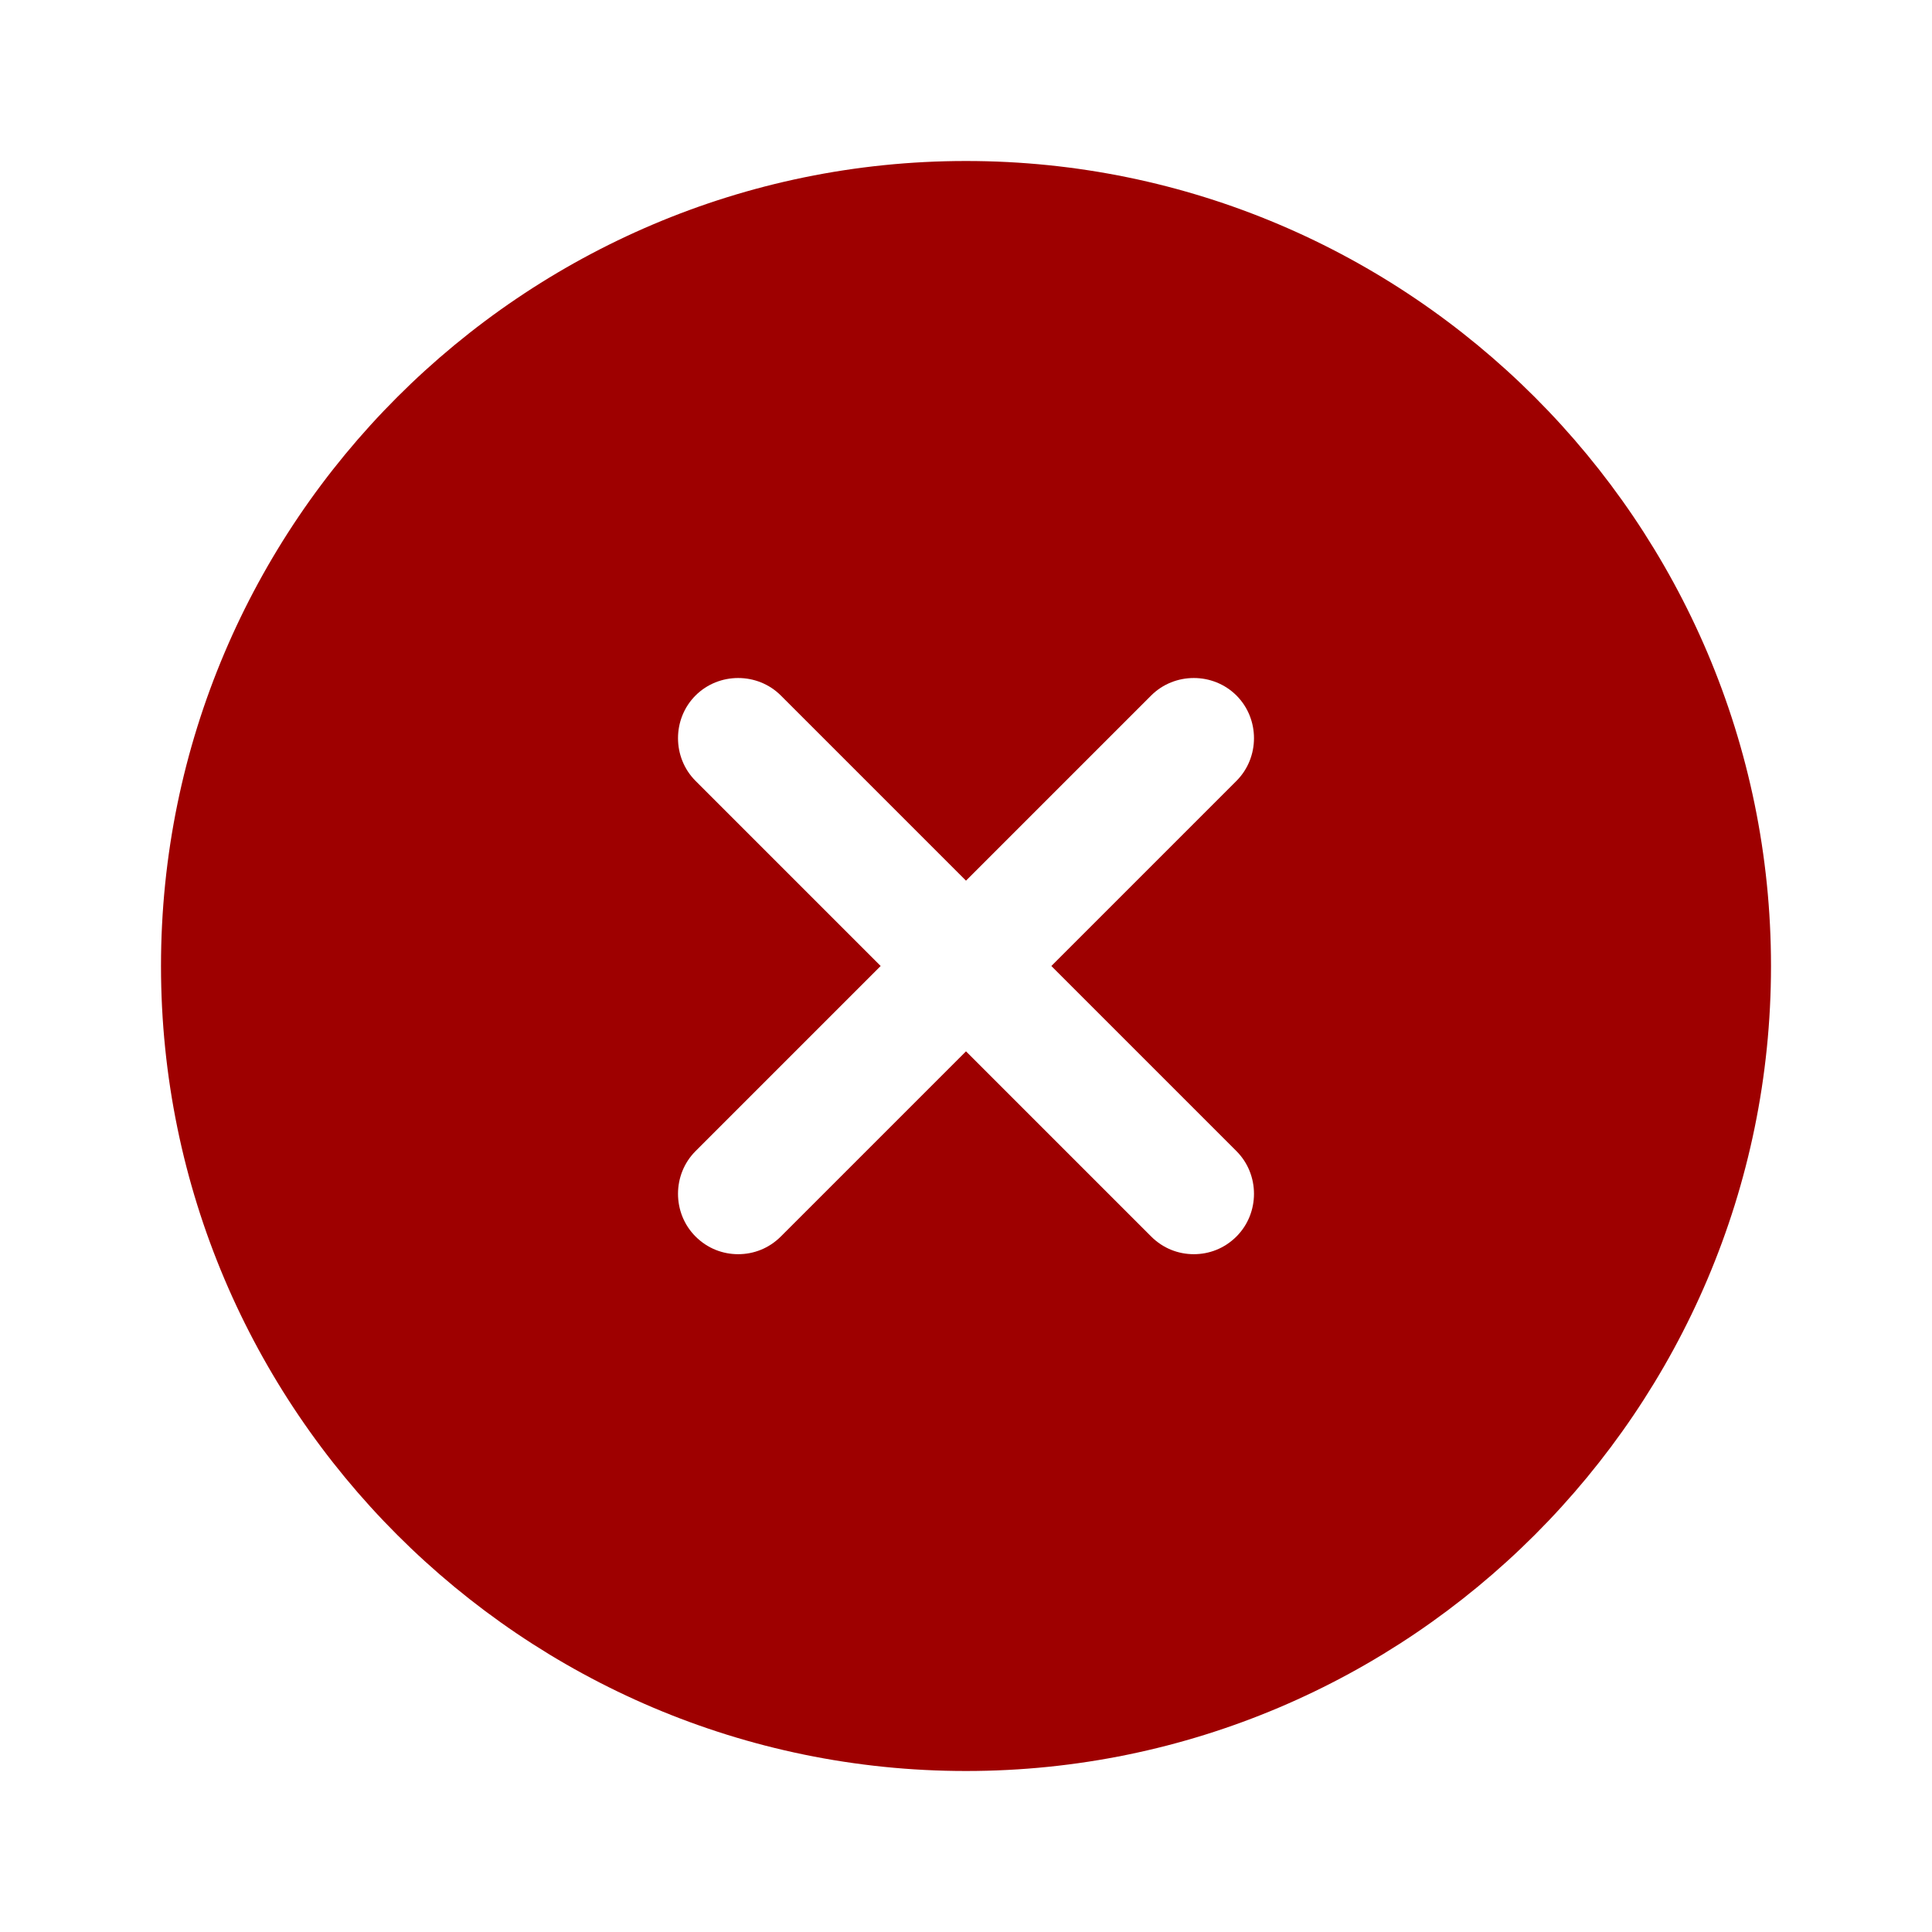
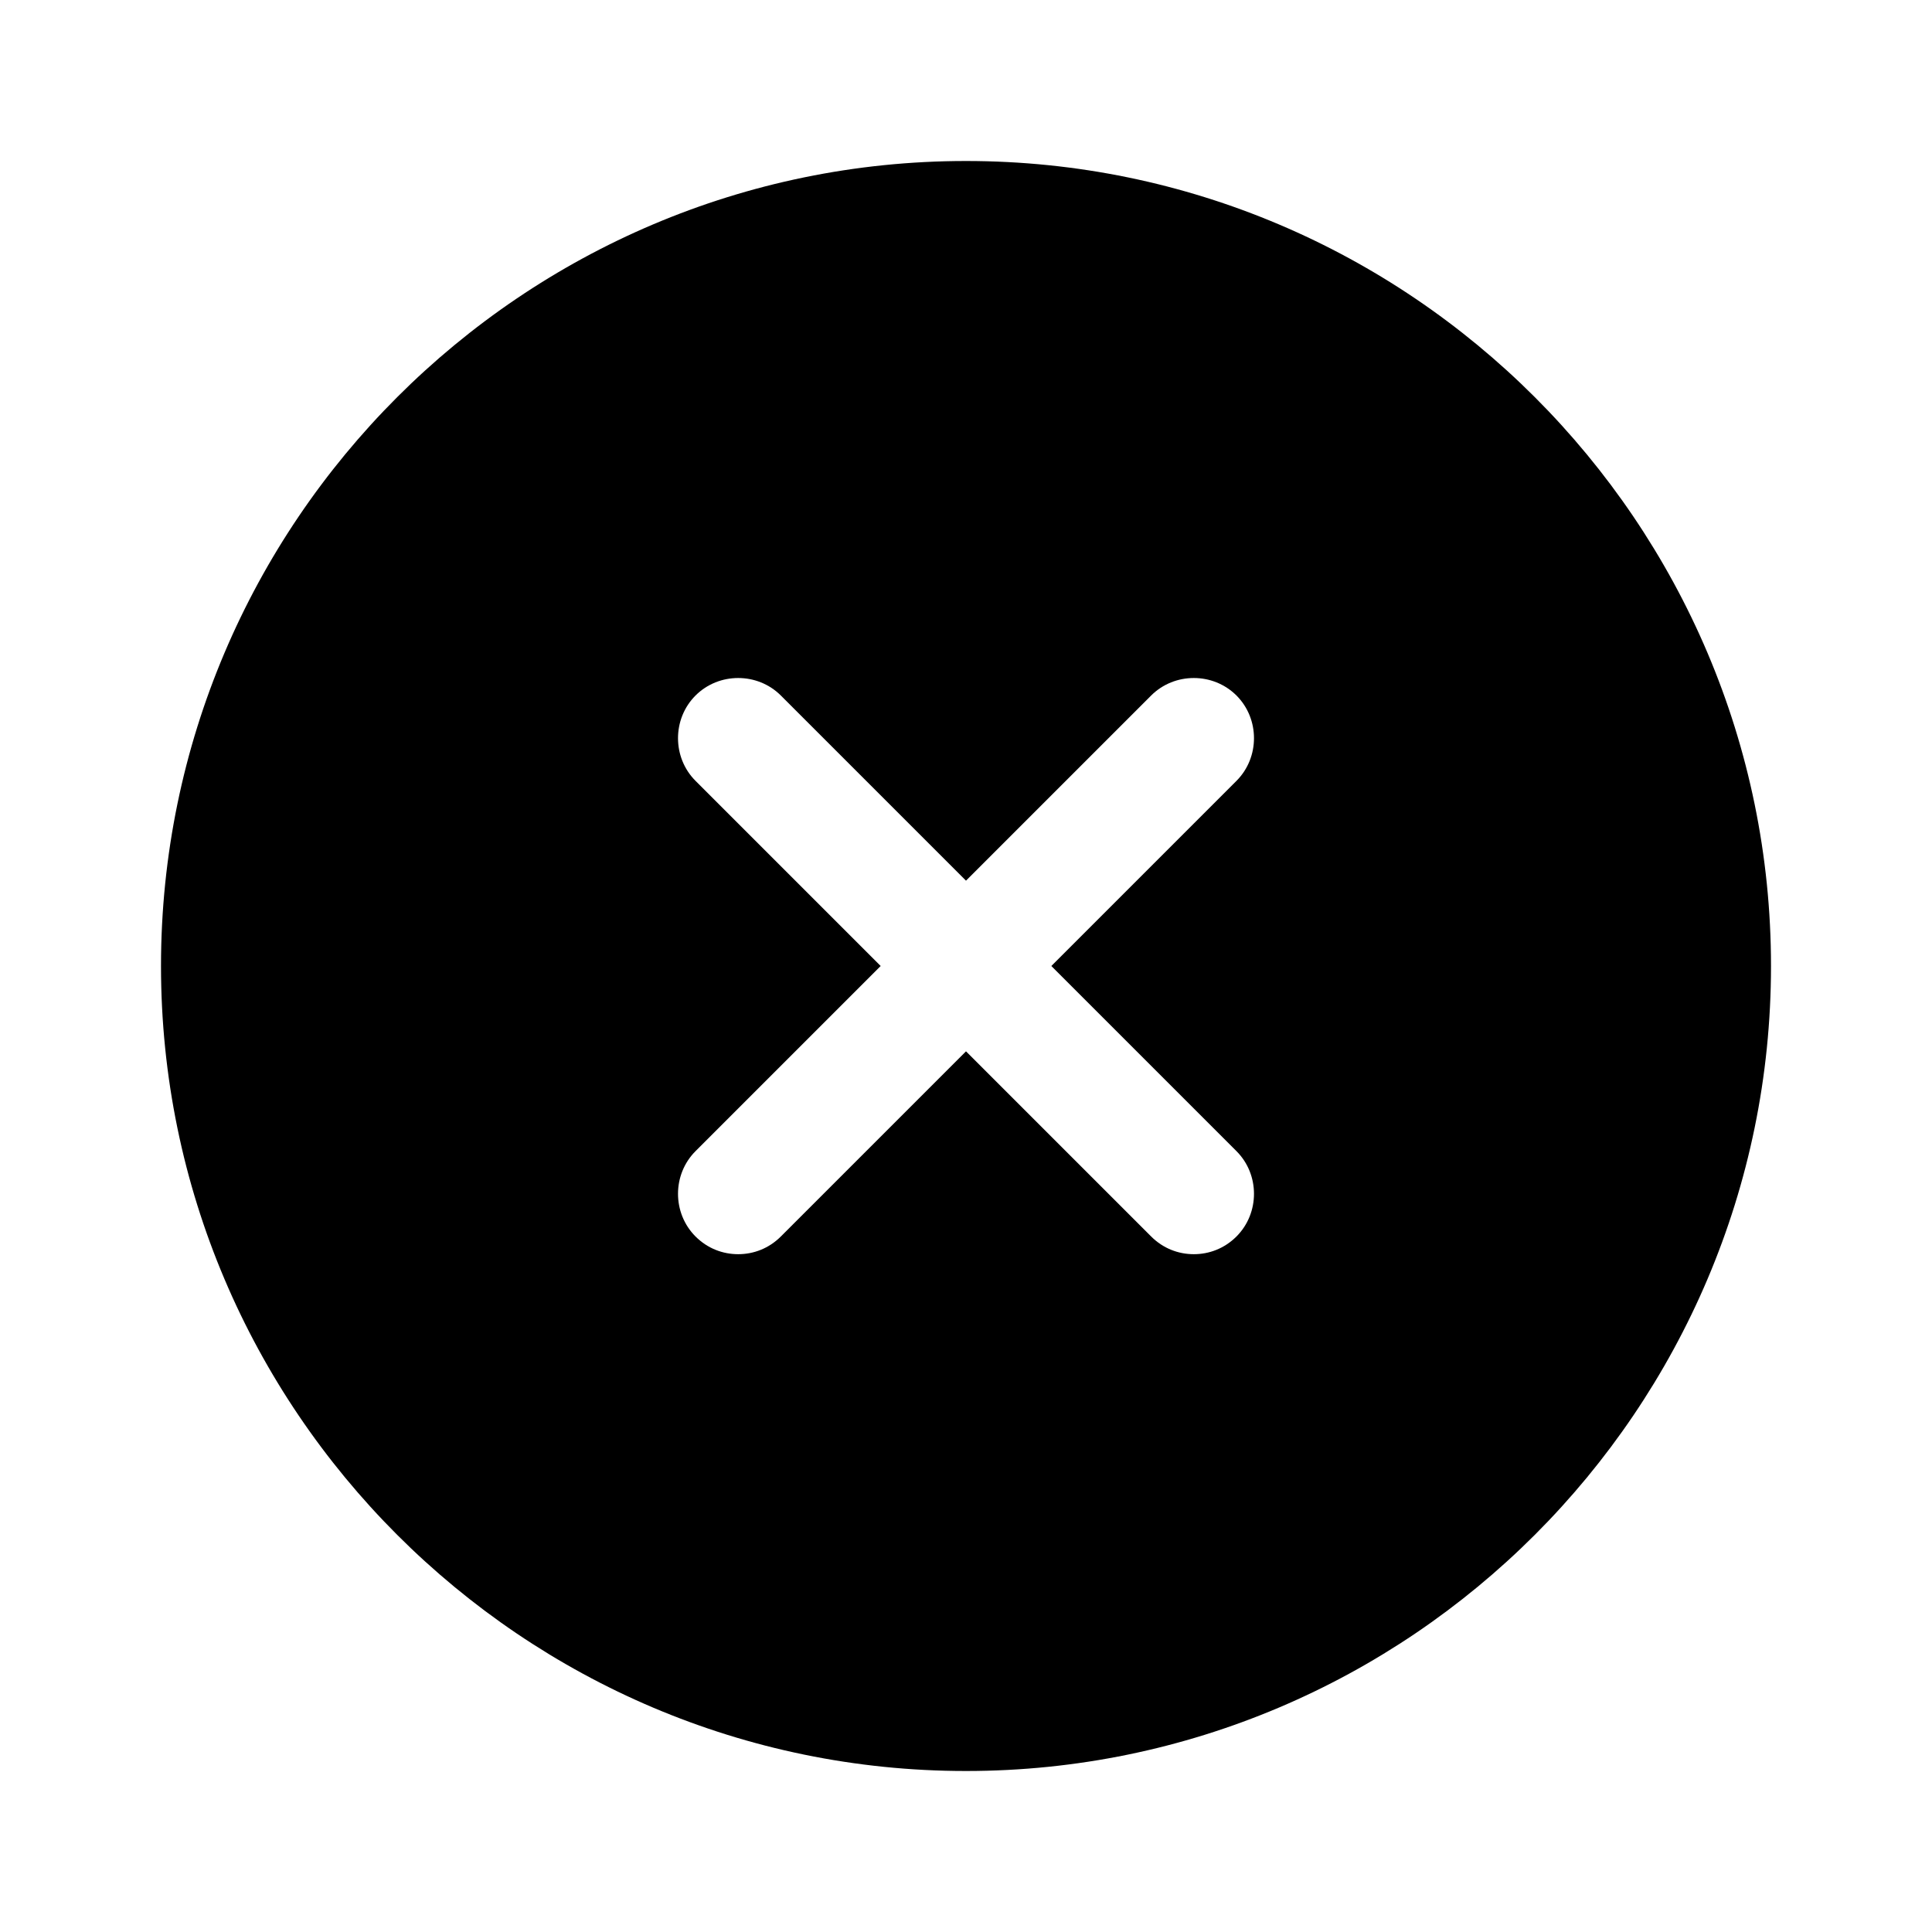
<svg xmlns="http://www.w3.org/2000/svg" width="800px" height="800px" viewBox="0 0 24 24" fill="none">
  <g id="SVGRepo_bgCarrier" stroke-width="0" />
  <g id="SVGRepo_tracerCarrier" stroke-linecap="round" stroke-linejoin="round" />
  <g id="SVGRepo_iconCarrier">
-     <path d="M12 2C6.49 2 2 6.49 2 12C2 17.51 6.49 22 12 22C17.51 22 22 17.51 22 12C22 6.49 17.51 2 12 2ZM15.36 14.3C15.65 14.59 15.65 15.07 15.36 15.36C15.21 15.51 15.02 15.58 14.83 15.58C14.64 15.58 14.45 15.51 14.3 15.36L12 13.06L9.7 15.36C9.55 15.51 9.36 15.58 9.17 15.58C8.98 15.58 8.79 15.51 8.64 15.36C8.35 15.07 8.35 14.59 8.64 14.3L10.94 12L8.64 9.7C8.35 9.41 8.35 8.93 8.64 8.64C8.93 8.35 9.41 8.35 9.7 8.64L12 10.94L14.3 8.64C14.59 8.35 15.07 8.35 15.36 8.64C15.65 8.93 15.65 9.41 15.36 9.7L13.06 12L15.36 14.3Z" fill="#9e0000" />
+     <path d="M12 2C6.49 2 2 6.49 2 12C2 17.51 6.49 22 12 22C17.51 22 22 17.51 22 12C22 6.49 17.51 2 12 2ZM15.36 14.3C15.65 14.59 15.65 15.07 15.36 15.36C15.21 15.51 15.02 15.58 14.83 15.58C14.64 15.58 14.45 15.51 14.3 15.36L12 13.06L9.7 15.36C9.55 15.51 9.36 15.58 9.17 15.58C8.98 15.58 8.79 15.51 8.64 15.36C8.35 15.07 8.35 14.59 8.64 14.3L10.94 12L8.64 9.7C8.35 9.41 8.35 8.93 8.64 8.64C8.93 8.35 9.41 8.35 9.7 8.64L12 10.94L14.3 8.64C14.59 8.35 15.07 8.35 15.36 8.64C15.65 8.93 15.65 9.41 15.36 9.7L13.06 12L15.36 14.3Z" fill="#000000" />
  </g>
</svg>
